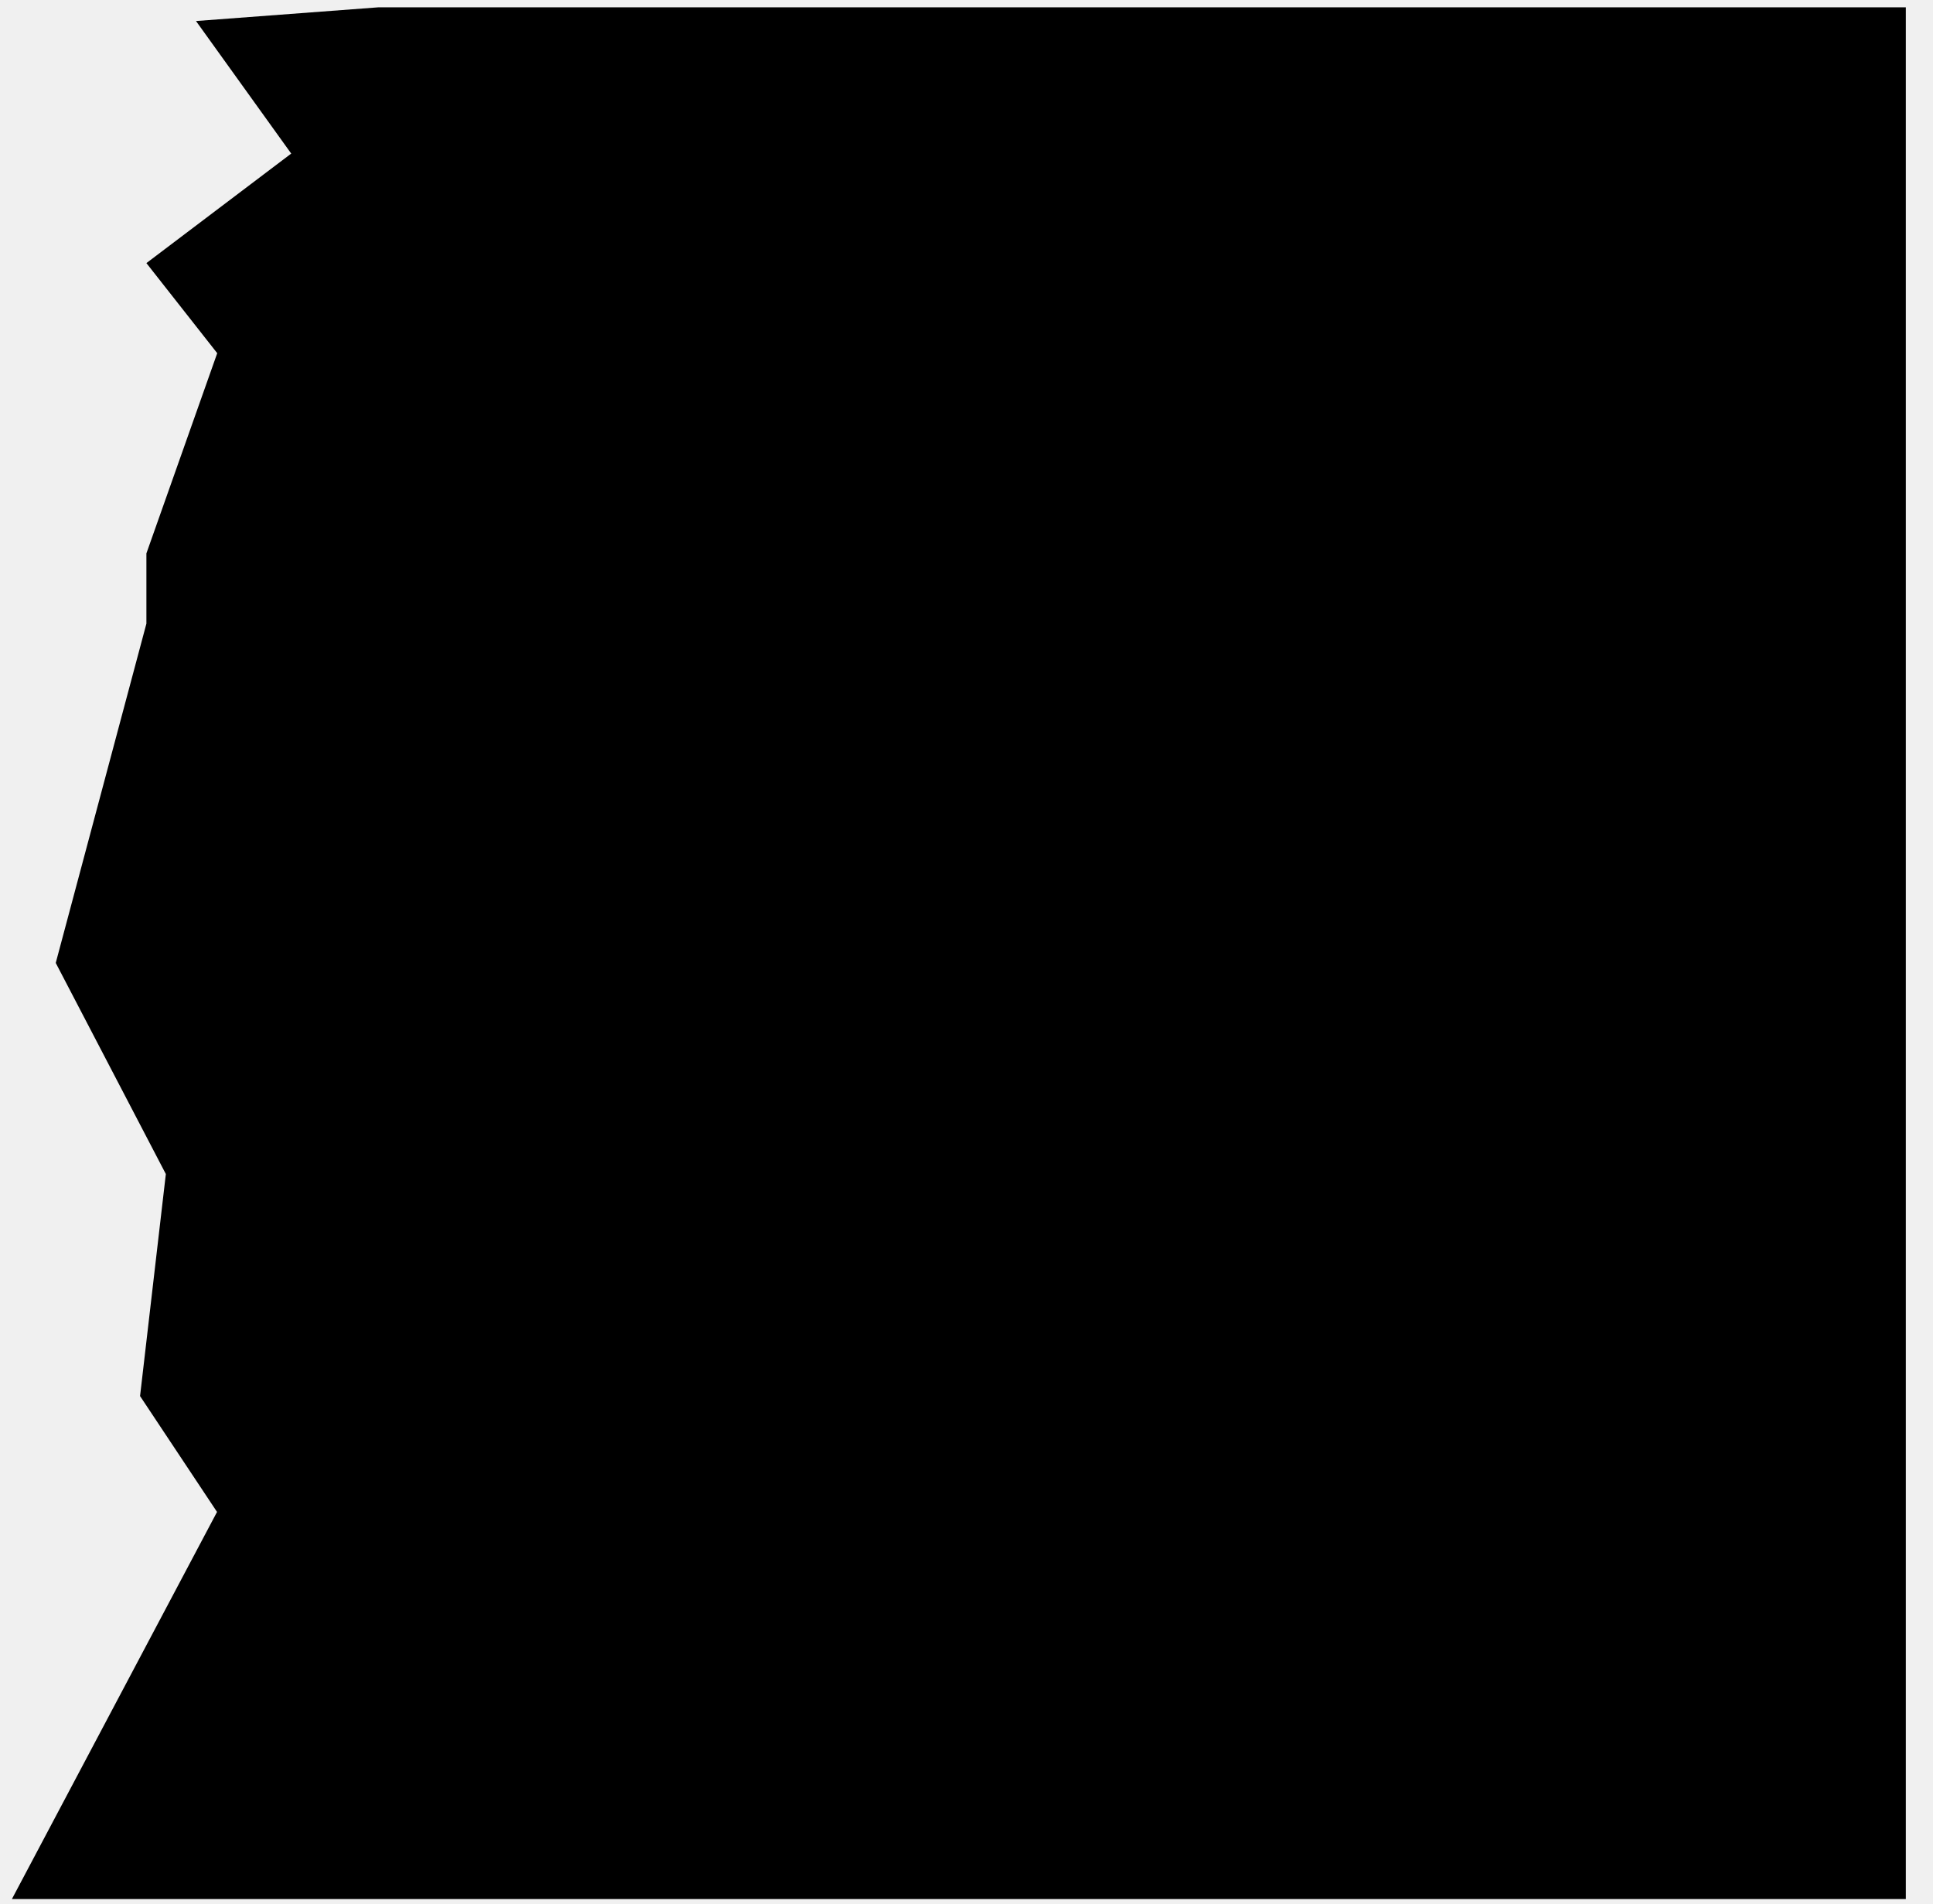
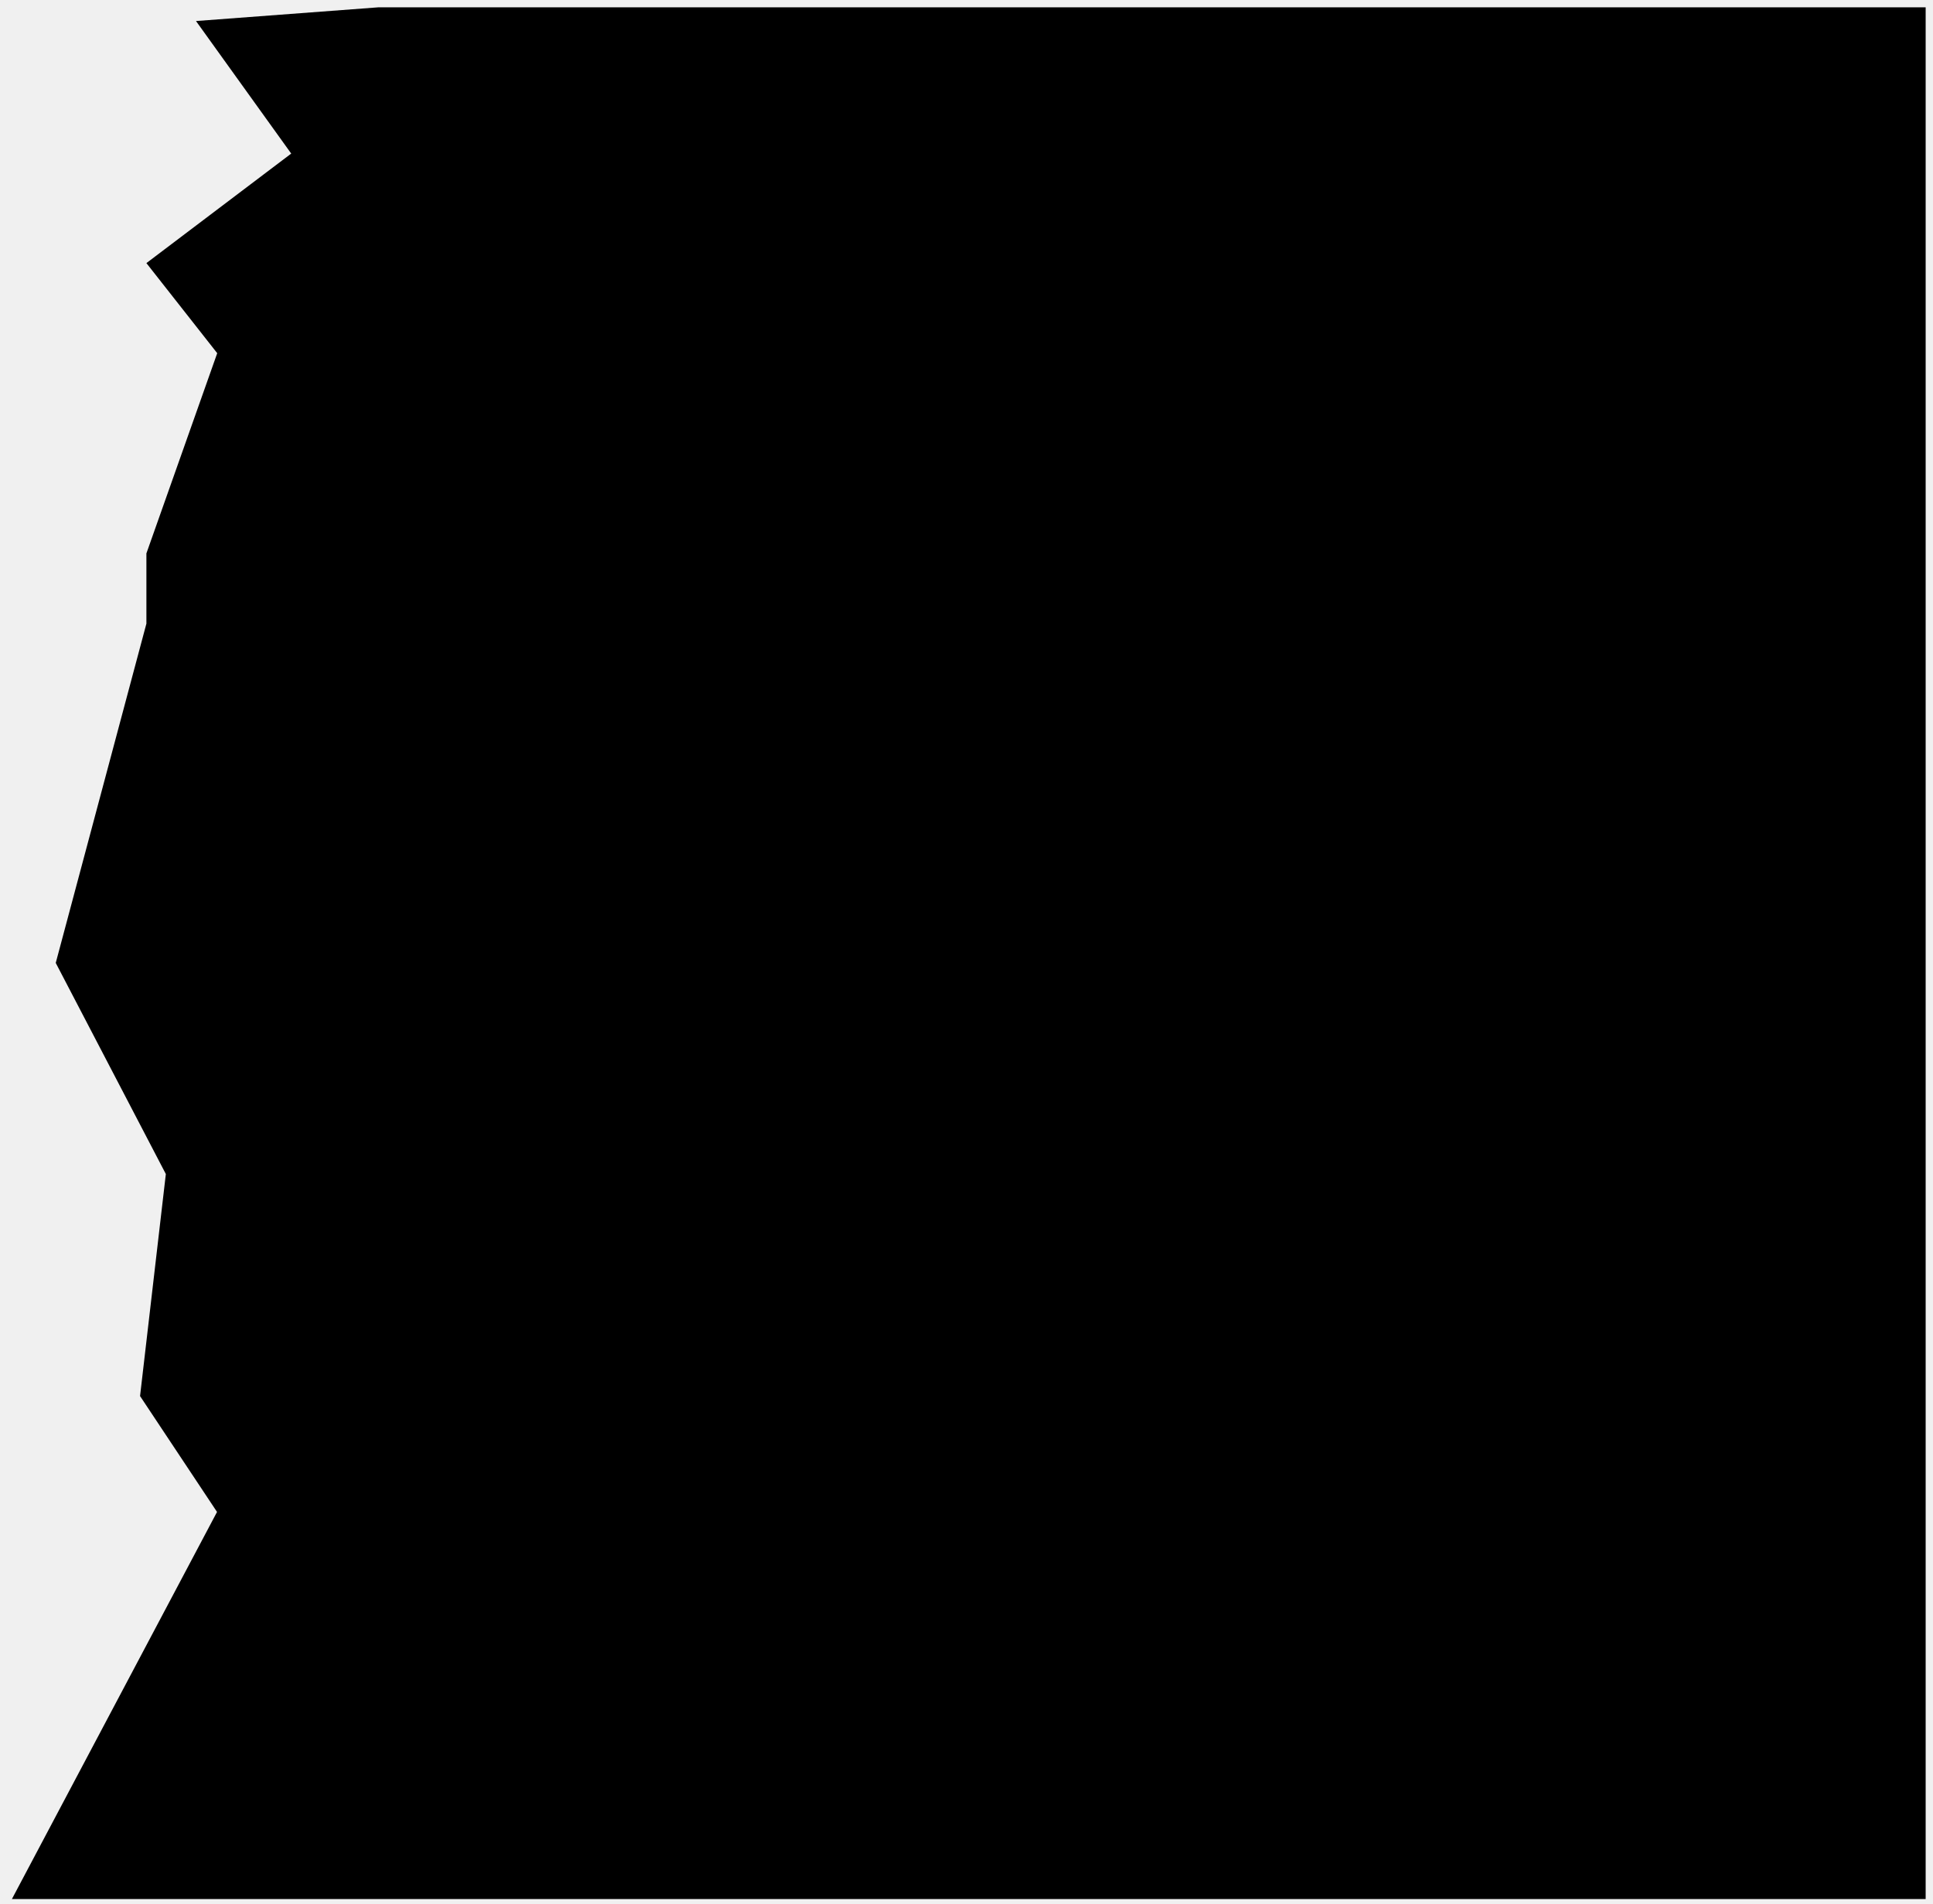
<svg xmlns="http://www.w3.org/2000/svg" xmlns:xlink="http://www.w3.org/1999/xlink" version="1.1" id="圖層_1" x="0px" y="0px" viewBox="0 0 97.44 95.92" style="enable-background:new 0 0 97.44 95.92;" xml:space="preserve">
  <style type="text/css">
- 	.st0{clip-path:url(#SVGID_00000065752744578594061980000005335668040425695374_);}
- 	.st1{fill:#D3DDAC;}
- 	.st2{clip-path:url(#SVGID_00000060013354160562980920000017336927662205482128_);}
- 	.st3{fill:none;stroke:#FFFFFF;stroke-width:0.75;stroke-miterlimit:10;}
- 	.st4{clip-path:url(#SVGID_00000109713867683814706010000016990666570060797060_);fill:#D3DDAC;}
- 	.st5{clip-path:url(#SVGID_00000090257423671262383220000006226630200139733421_);}
- 	.st6{clip-path:url(#SVGID_00000103986794244601915120000015805877130892774281_);fill:#D3DDAC;}
- 	.st7{clip-path:url(#SVGID_00000103986794244601915120000015805877130892774281_);}
- 	.st8{clip-path:url(#SVGID_00000087401492104889960930000000701781064379455677_);}
- 	.st9{clip-path:url(#SVGID_00000075850893595785519960000016034658858140511142_);fill:#D3DDAC;}
- 	.st10{clip-path:url(#SVGID_00000075850893595785519960000016034658858140511142_);}
- 	.st11{clip-path:url(#SVGID_00000104679944516729241810000015260986134291062401_);}
- 	.st12{clip-path:url(#SVGID_00000163754818820509943950000011236178332310097581_);}
- 	.st13{fill:#C7DDD8;}
- 	
- 		.st14{clip-path:url(#SVGID_00000049185373550068100790000018408063451526655874_);fill:none;stroke:#FFFFFF;stroke-width:2;stroke-miterlimit:10;}
- 	.st15{fill:none;stroke:#FFFFFF;stroke-width:2;stroke-miterlimit:10;}
- 	.st16{clip-path:url(#SVGID_00000159434409285055445550000003583176470449857467_);fill:#C7DDD8;}
- 	.st17{clip-path:url(#SVGID_00000147212522670443247840000016612737653746844567_);fill:#C7DDD8;}
- 	.st18{clip-path:url(#SVGID_00000087401811044426630720000013884384223771099546_);fill:#C7DDD8;}
- 	.st19{clip-path:url(#SVGID_00000087401811044426630720000013884384223771099546_);}
- 	.st20{clip-path:url(#SVGID_00000141455884190977119140000005745916743011968650_);}
- 	.st21{clip-path:url(#SVGID_00000128485528024184548170000013790097388229570696_);fill:#FFCFCF;}
- 	.st22{clip-path:url(#SVGID_00000128485528024184548170000013790097388229570696_);}
- 	.st23{fill:#FFFFFF;}
- 	.st24{clip-path:url(#SVGID_00000158009982217921841360000010414889062133081250_);fill:#FFCFCF;}
- 	.st25{clip-path:url(#SVGID_00000158009982217921841360000010414889062133081250_);}
- 	.st26{clip-path:url(#SVGID_00000045578423443116619140000003922180671037706676_);fill:#FFCFCF;}
- 	.st27{clip-path:url(#SVGID_00000045578423443116619140000003922180671037706676_);}
- 	.st28{clip-path:url(#SVGID_00000132066059199748813530000006644388468568427685_);fill:#F9DDC5;}
- 	.st29{clip-path:url(#SVGID_00000116204955777909015150000012499951150098033306_);fill:#F9DDC5;}
- 	.st30{clip-path:url(#SVGID_00000093140298907934978320000006556939370365460362_);fill:#F9DDC5;}
+ 	.st0{clip-path:url(#SVGID_00000132766744960572669110000016670324509693078709_);fill:#F9DDC5;}
+ 	.st1{clip-path:url(#SVGID_00000140005406526924262030000016225368953539943604_);fill:#F9DDC5;}
+ 	.st2{clip-path:url(#SVGID_00000176016696789756919350000013241696045373477036_);fill:#F9DDC5;}
</style>
  <g>
-     <defs>
-       <rect id="SVGID_00000156574539662434877870000003323761955102030979_" width="97.44" height="95.92" />
-     </defs>
-     <clipPath id="SVGID_00000087412988442848192060000005666394112435551912_">
-       <use xlink:href="#SVGID_00000156574539662434877870000003323761955102030979_" style="overflow:visible;" />
-     </clipPath>
-     <polygon style="clip-path:url(#SVGID_00000087412988442848192060000005666394112435551912_);fill:currentColor;" points="19.06,0.37    9.88,1.06 14.68,7.74 7.38,13.26 10.95,17.8 7.38,27.89 7.38,31.43 2.81,48.53 8.36,59.17 7.06,70.36 10.94,76.2 0.6,95.71    19.06,95.71 96.07,95.71 96.07,0.37  " />
+     <g>
+       <defs>
+         <rect id="SVGID_00000116923001853228739630000003935308879564548273_" width="97.44" height="95.92" />
+       </defs>
+       <clipPath id="SVGID_00000119100724733099156150000014836895291497718684_">
+         <use xlink:href="#SVGID_00000116923001853228739630000003935308879564548273_" style="overflow:visible;" />
+       </clipPath>
+       <polygon style="clip-path:url(#SVGID_00000119100724733099156150000014836895291497718684_);fill:currentColor;" points="19.06,0.37     9.88,1.06 14.68,7.74 7.38,13.26 10.95,17.8 7.38,27.89 7.38,31.43 2.81,48.53 8.36,59.17 7.06,70.36 10.94,76.2 0.6,95.71     19.06,95.71 97.07,95.71 97.07,0.37   " />
+     </g>
  </g>
</svg>
